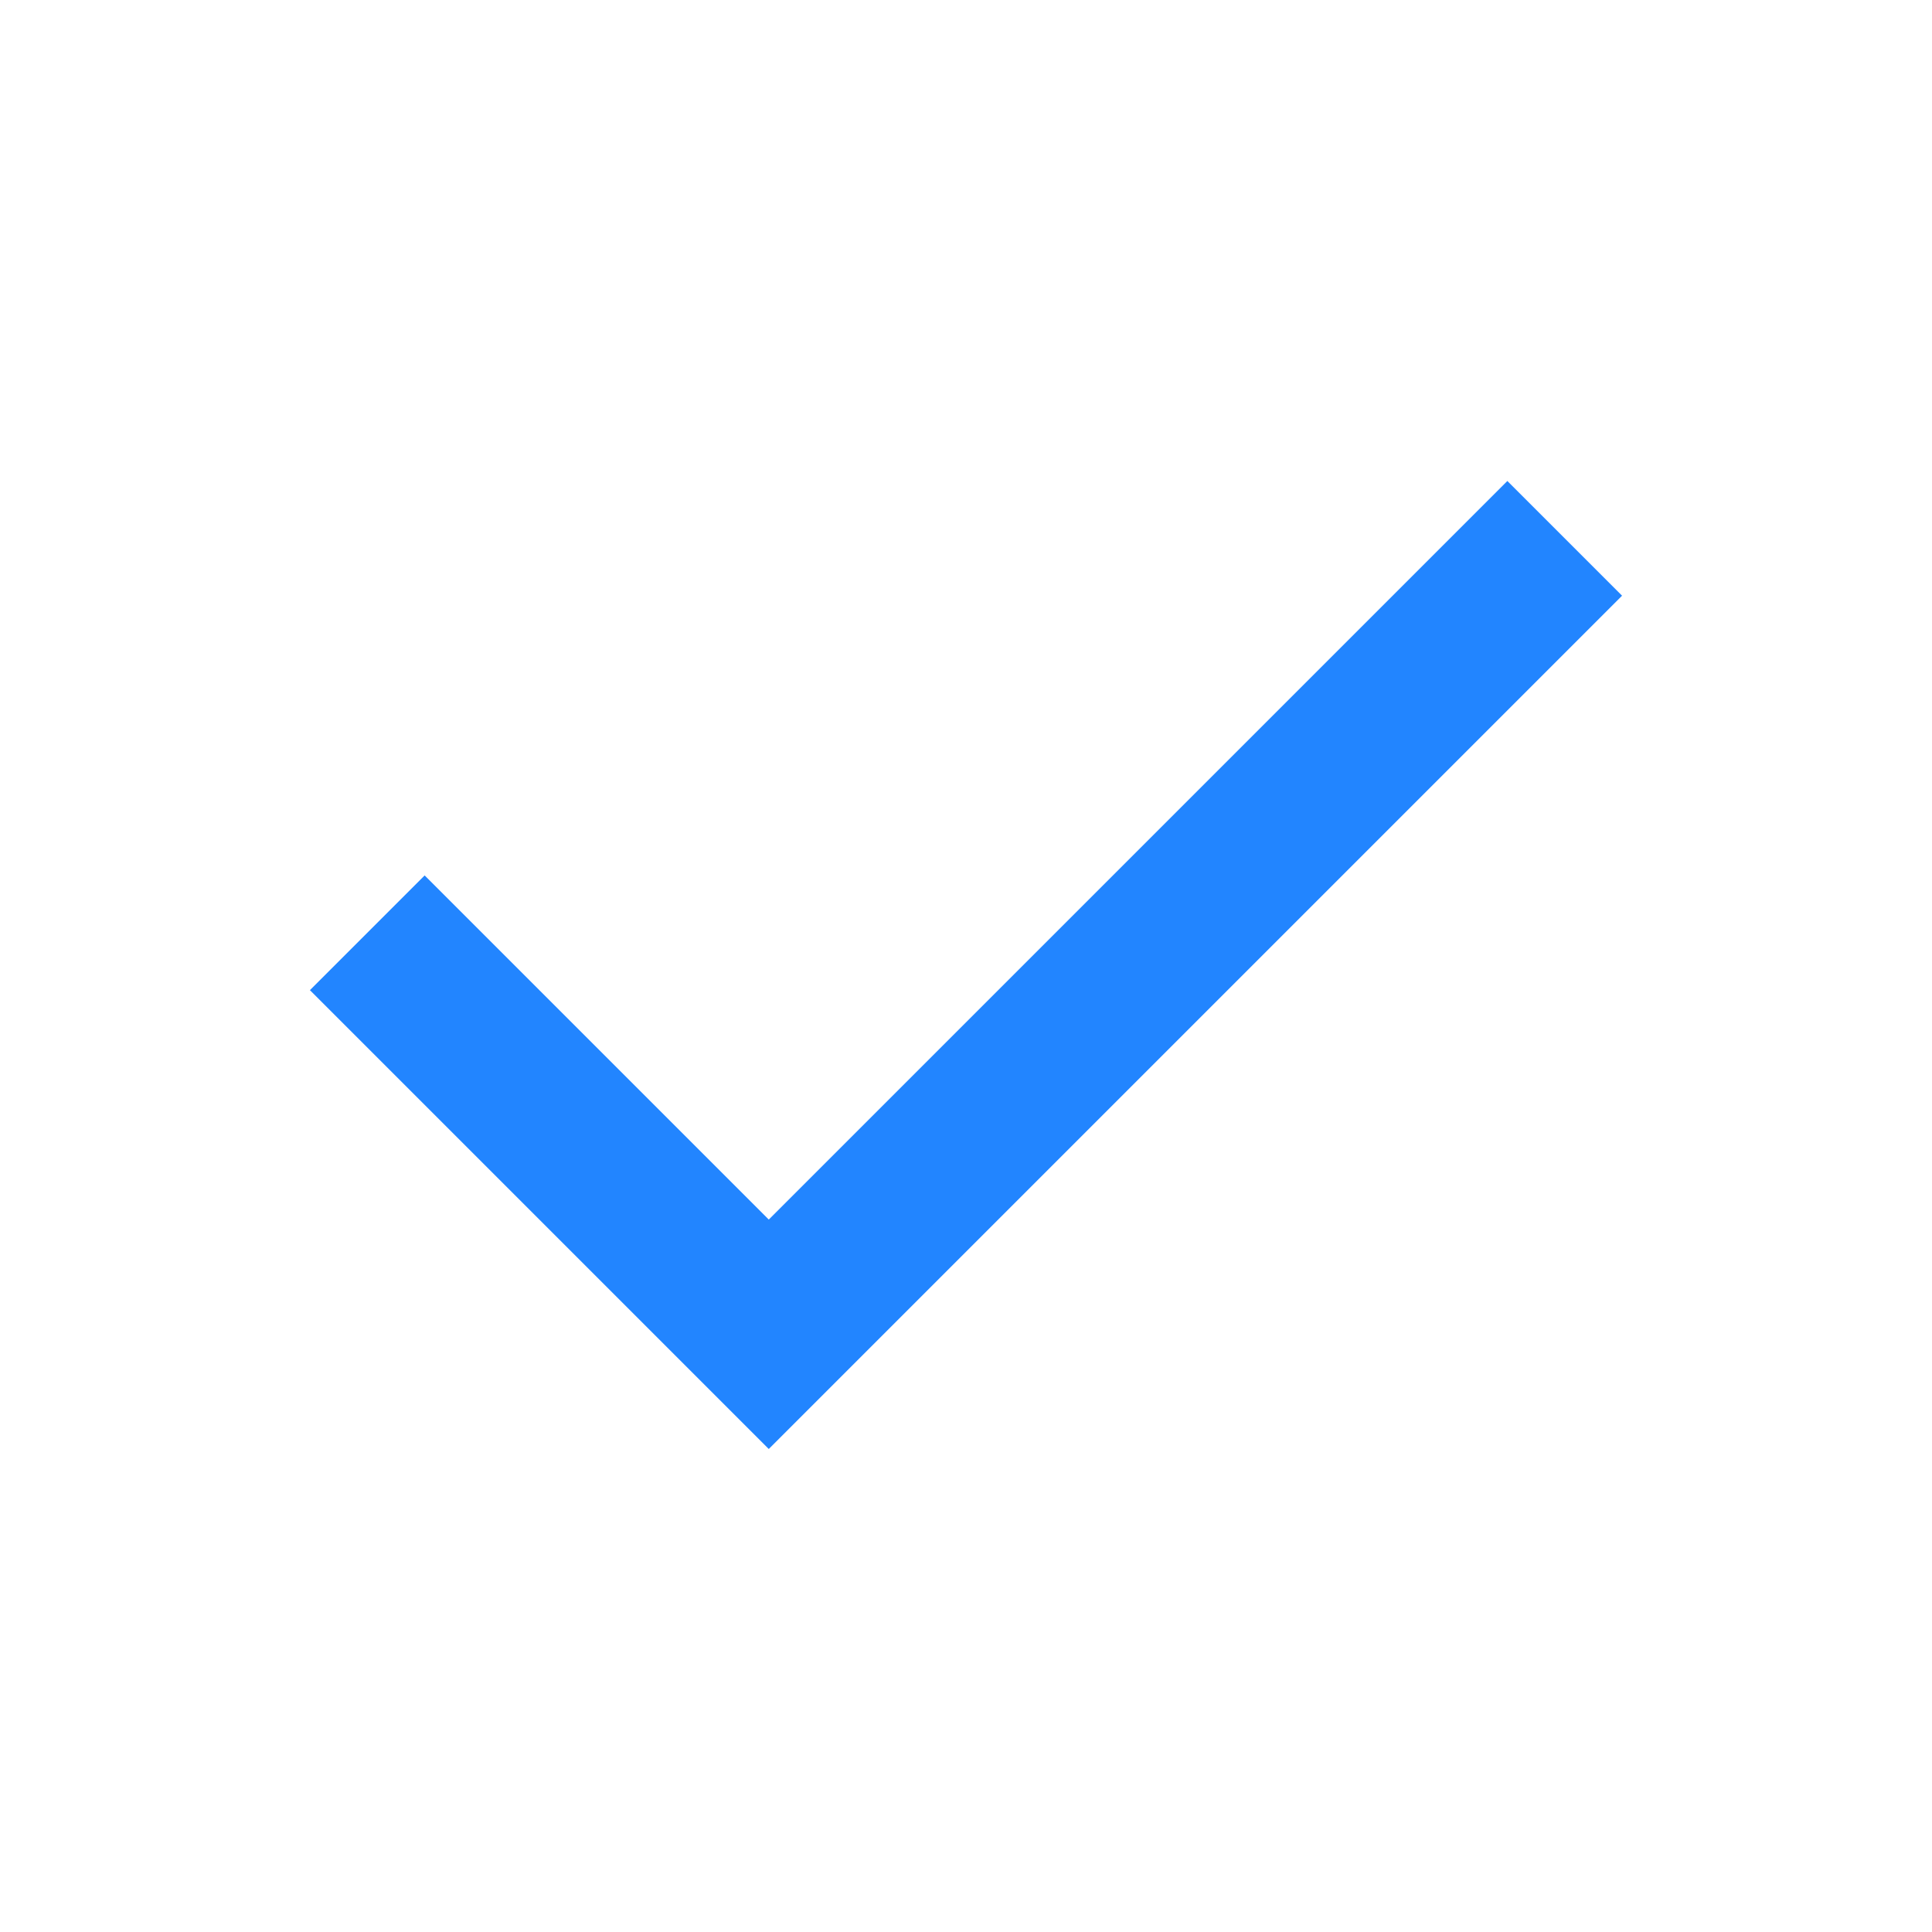
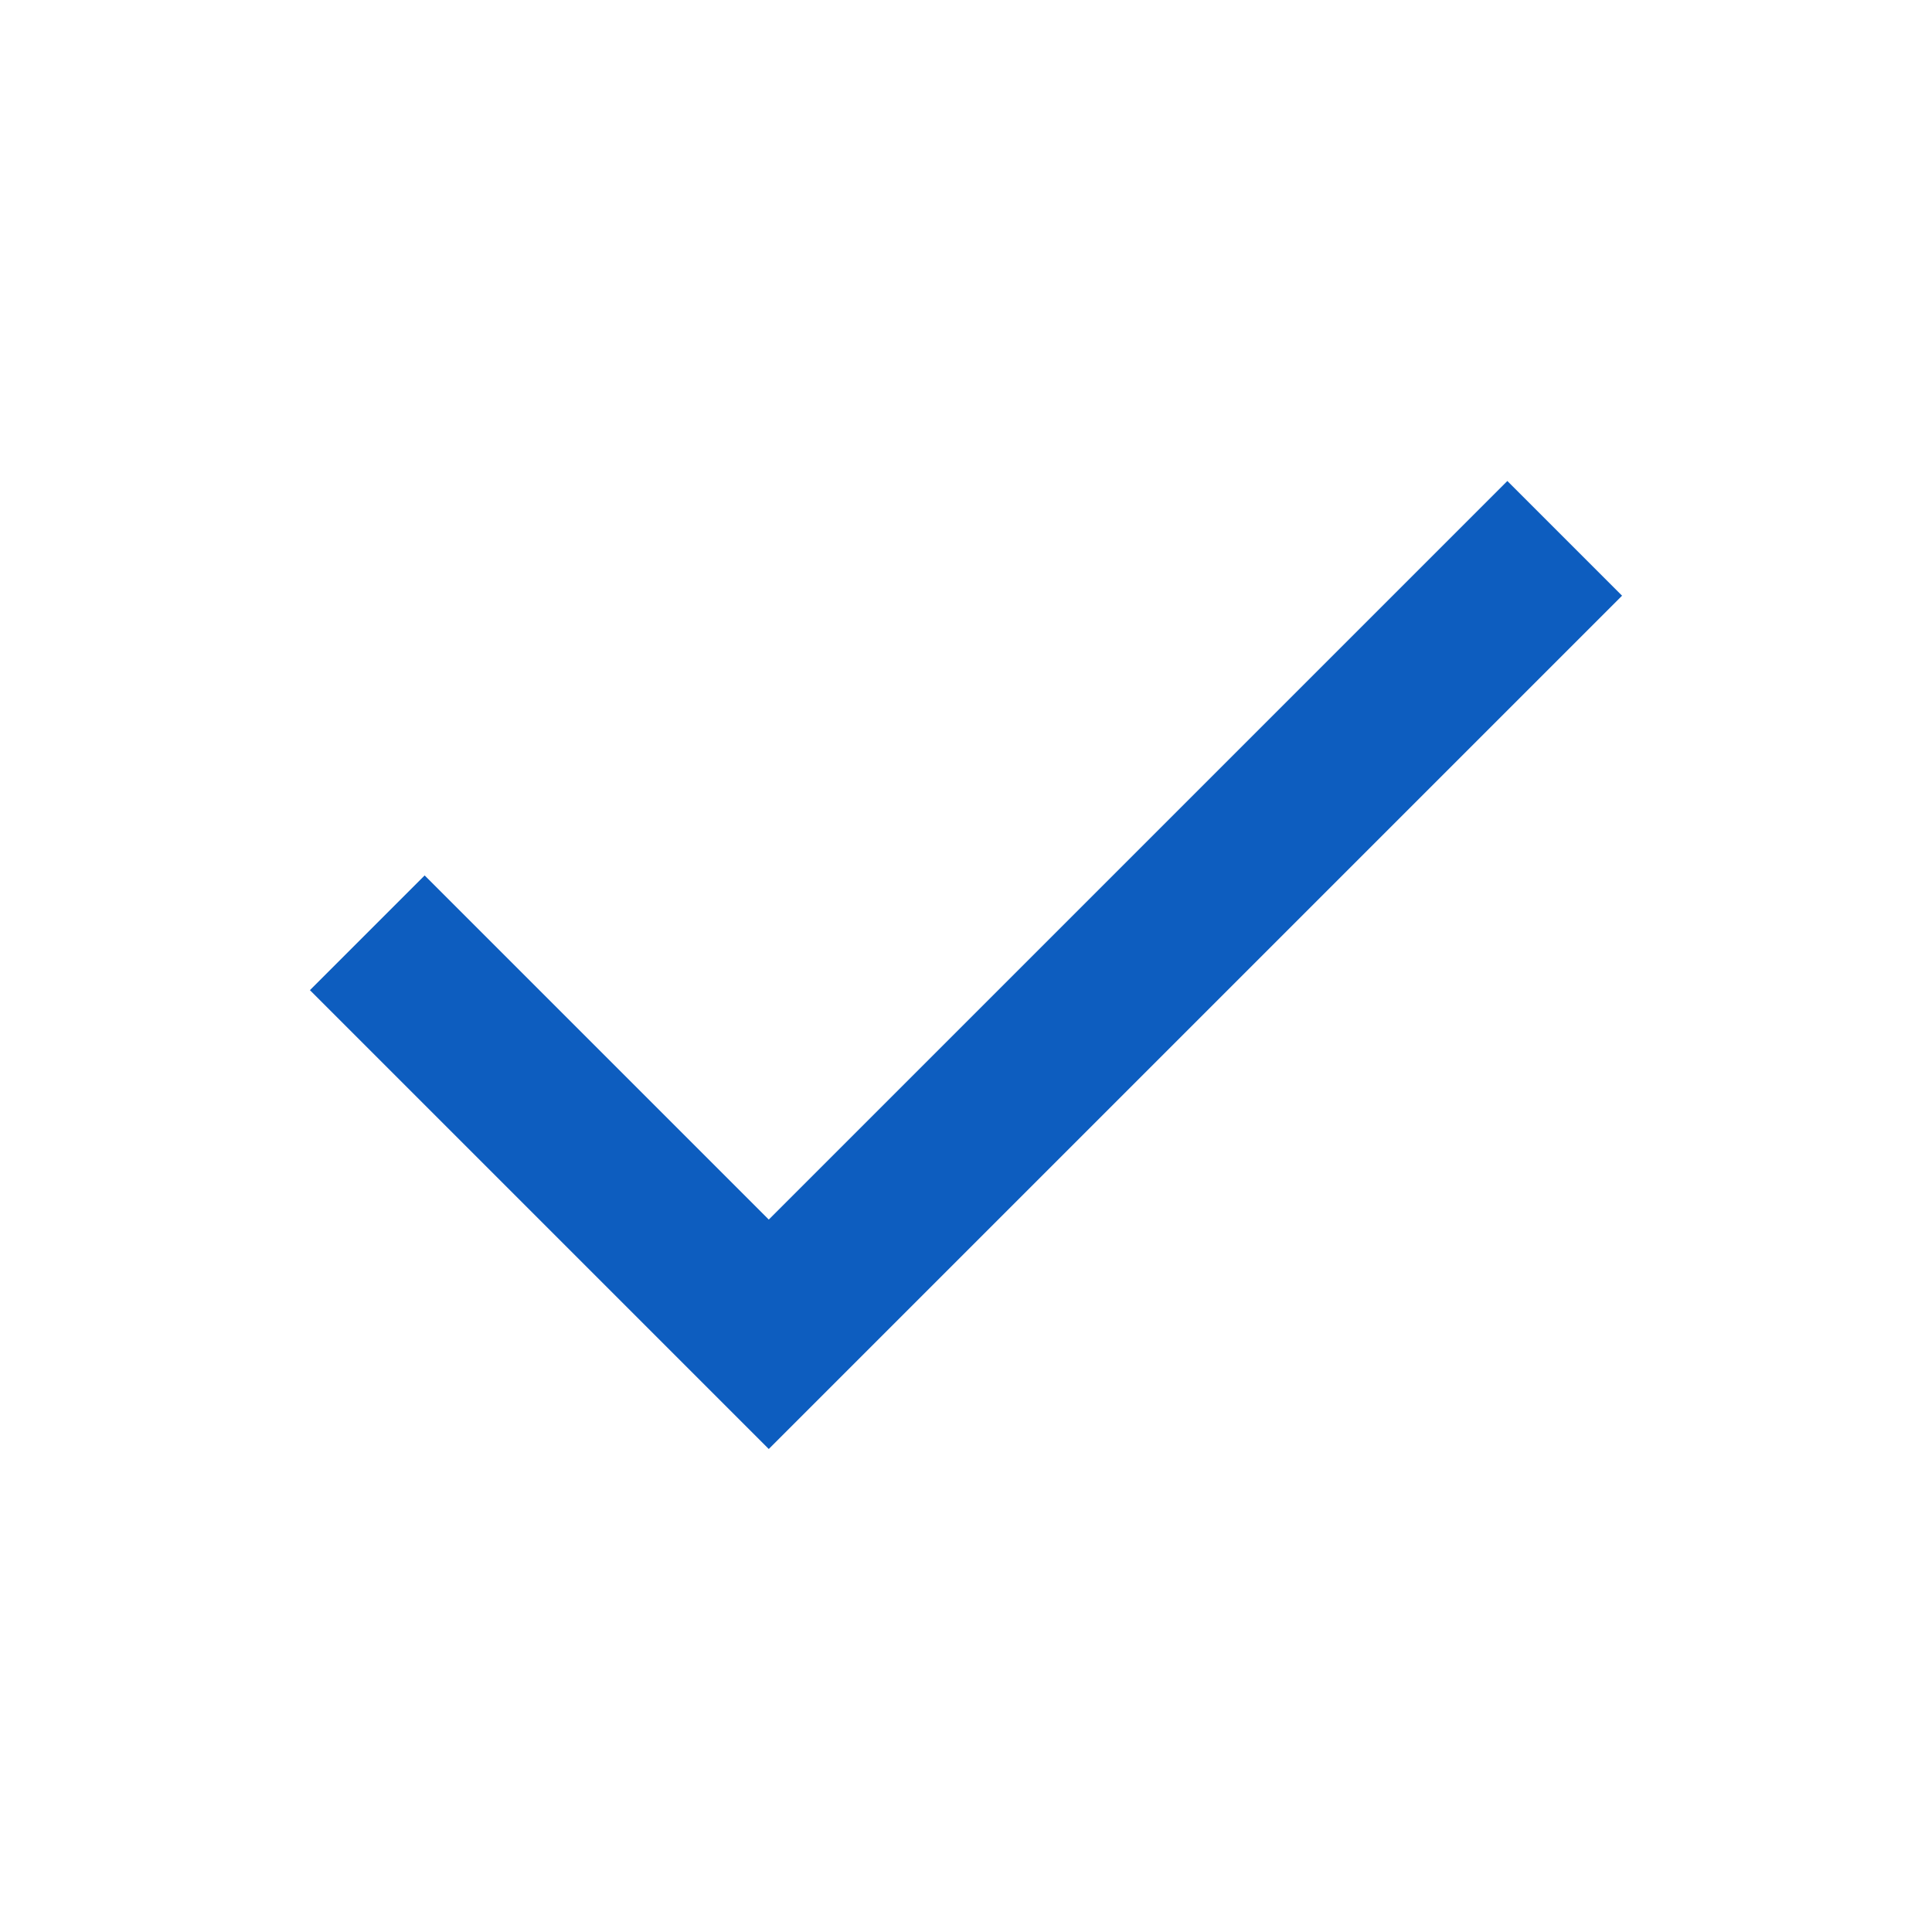
<svg xmlns="http://www.w3.org/2000/svg" width="24" height="24" viewBox="0 0 24 24" fill="none">
  <mask id="mask0_2383_41302" style="mask-type:alpha" maskUnits="userSpaceOnUse" x="0" y="0" width="24" height="24">
-     <rect width="24" height="24" fill="#2285FF" />
+     <rect width="24" height="24" fill="#0D5DBF" />
  </mask>
  <g mask="url(#mask0_2383_41302)">
-     <path d="M9.55 18L3.85 12.3L5.275 10.875L9.55 15.15L18.725 5.975L20.15 7.4L9.55 18Z" fill="#2285FF" />
+     <path d="M9.55 18L3.85 12.3L5.275 10.875L9.55 15.15L18.725 5.975L20.15 7.4L9.55 18Z" fill="#0D5DBF" />
  </g>
</svg>
